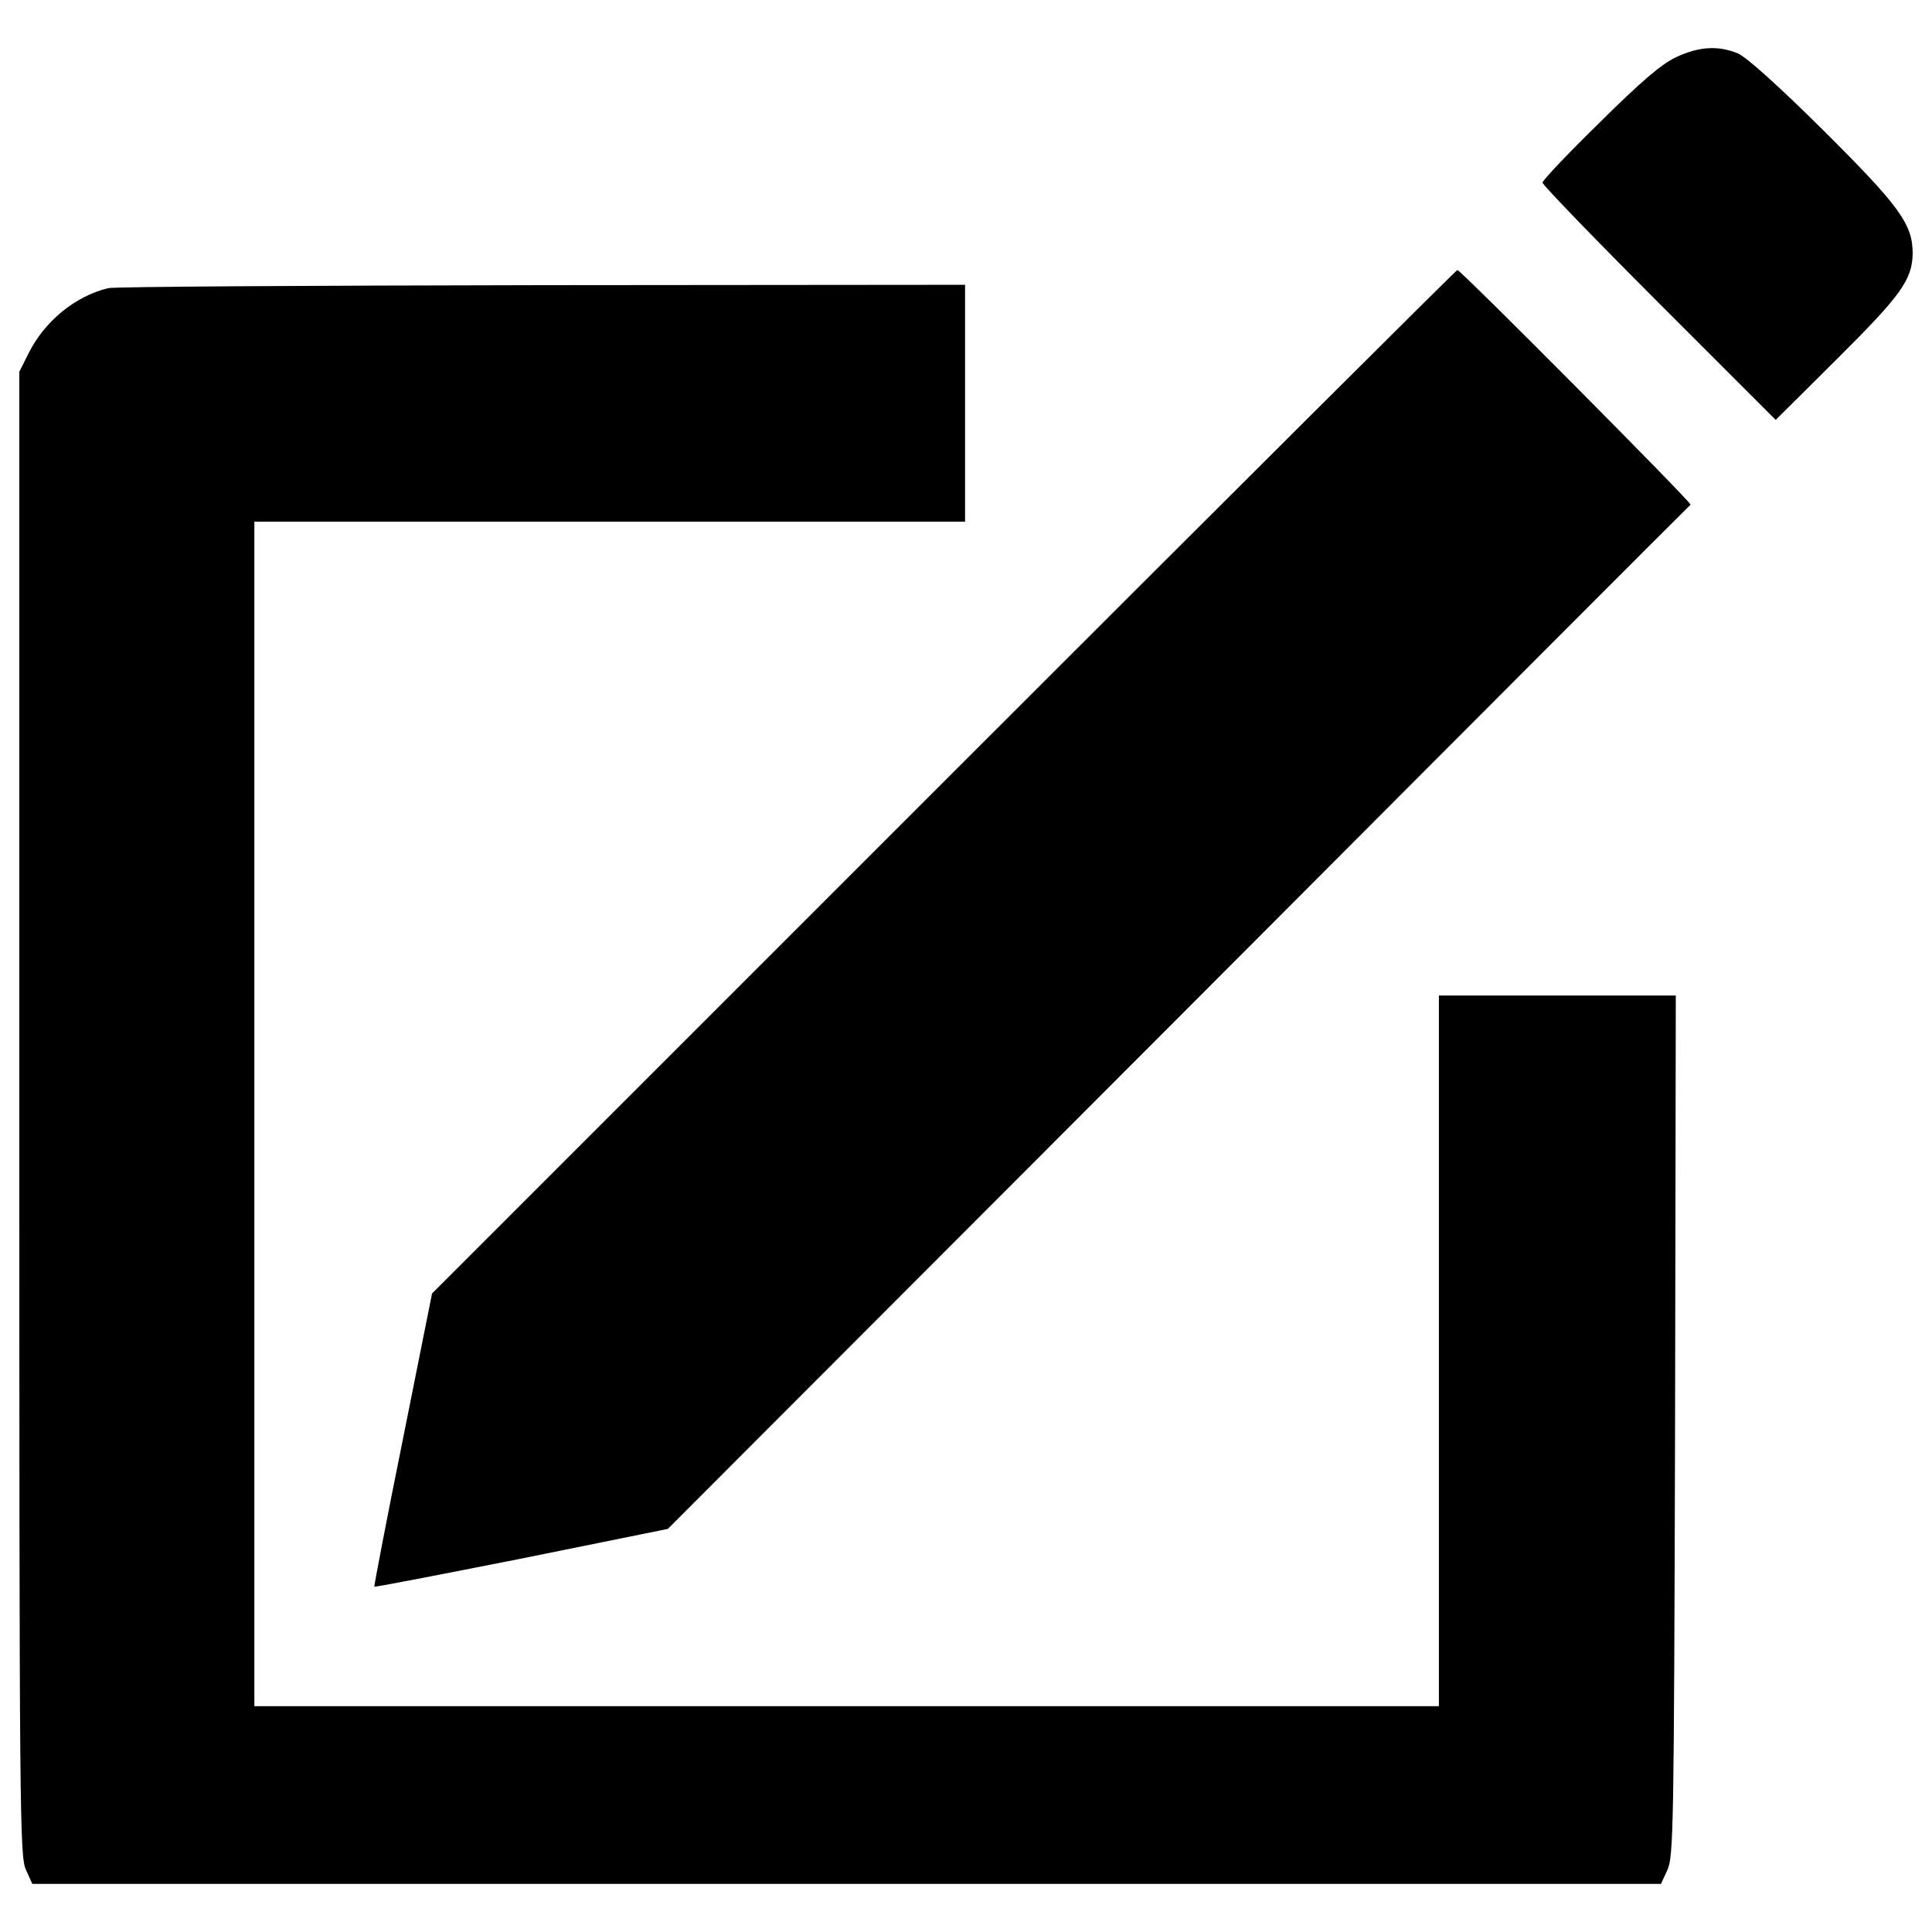
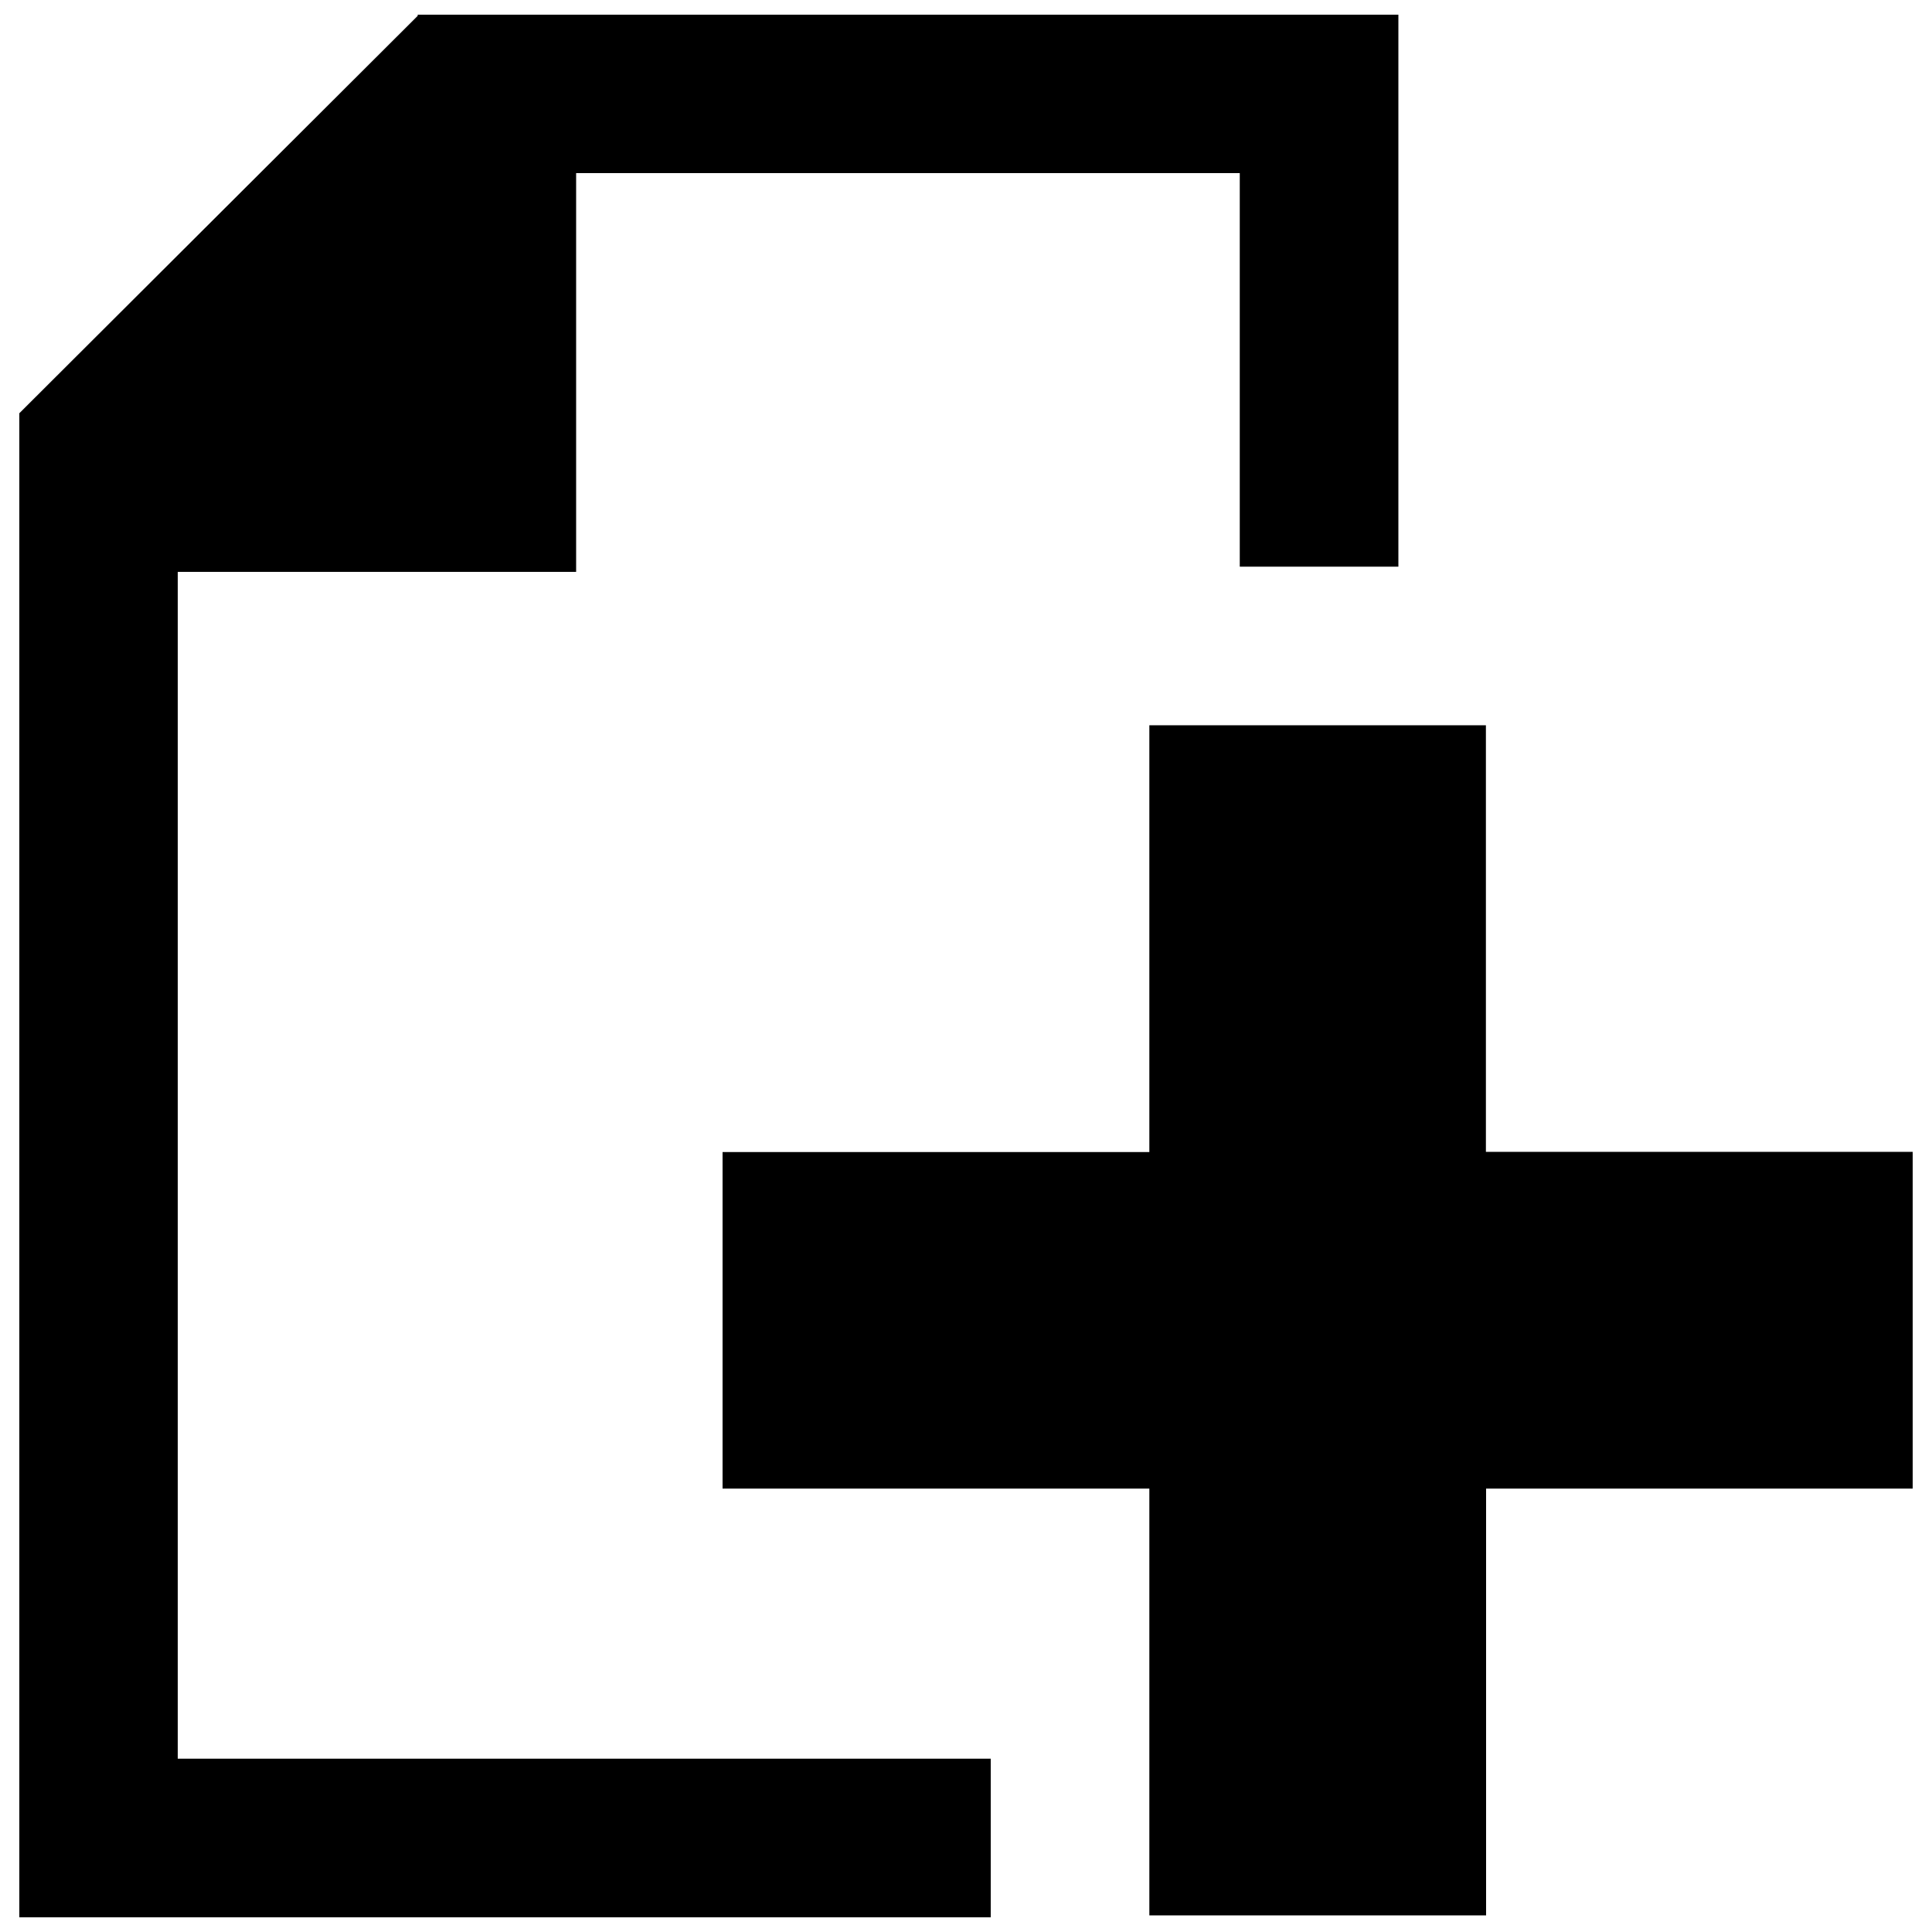
<svg xmlns="http://www.w3.org/2000/svg" version="1.1" x="0px" y="0px" viewBox="0 0 1000 1000" enable-background="new 0 0 1000 1000" xml:space="preserve">
  <g>
-     <g transform="translate(0,511) scale(0.1,-0.1)">
-       <path d="M8675.7,4814.2c-76.6-36.4-180.1-124.5-396.6-339.1c-162.9-159-295.1-298.9-295.1-310.4c0-11.5,272.1-293.1,603.5-624.6l603.5-603.5l318,316.1c331.5,329.5,389,410,390.9,546c0,151.3-69,245.2-461.7,636.1c-235.7,233.7-398.5,379.4-442.6,398.5C8894.1,4875.5,8794.5,4869.7,8675.7,4814.2z" />
-       <path d="M4886,1064.7L2236.3-1585.1l-151.4-756.8c-84.3-415.8-149.4-758.7-147.5-760.6c1.9-3.8,344.9,63.2,762.5,145.6l756.8,153.3L6098.8-157.7C7551.1,1298.4,8744.7,2494,8750.4,2497.8c7.7,9.6-1189.8,1214.7-1207,1214.7C7537.7,3712.5,6342.1,2520.8,4886,1064.7z" />
-       <path d="M559.8,3618.6c-172.4-42.2-329.5-172.4-411.9-337.2l-47.9-95.8V-655.8c0-3628.8,1.9-3845.3,34.5-3912.3l32.6-72.8h4215.1h4215.1l32.6,70.9c32.6,69,34.5,218.4,40.2,2299.1l3.8,2228.2h-613.1h-613.1V-1882v-1839.3H4382.1H1316.6v3065.5v3065.5h1839.3h1839.3v613.1v613.1l-2188-1.9C1602.1,3632,592.4,3626.3,559.8,3618.6z" />
-     </g>
+     <path d="M92,296h206.2V89.6h343.5v203.7h82.1V7.6H216.2v0.6L10,213.9v778.5h502.8v-1.1v-81H92V296z" />
+     <path d="M769.1,596.2V375.4H594.9v220.9H374v174.2h220.9v220.9h174.3V770.5H990V596.2H769.1z" />
  </g>
</svg>
